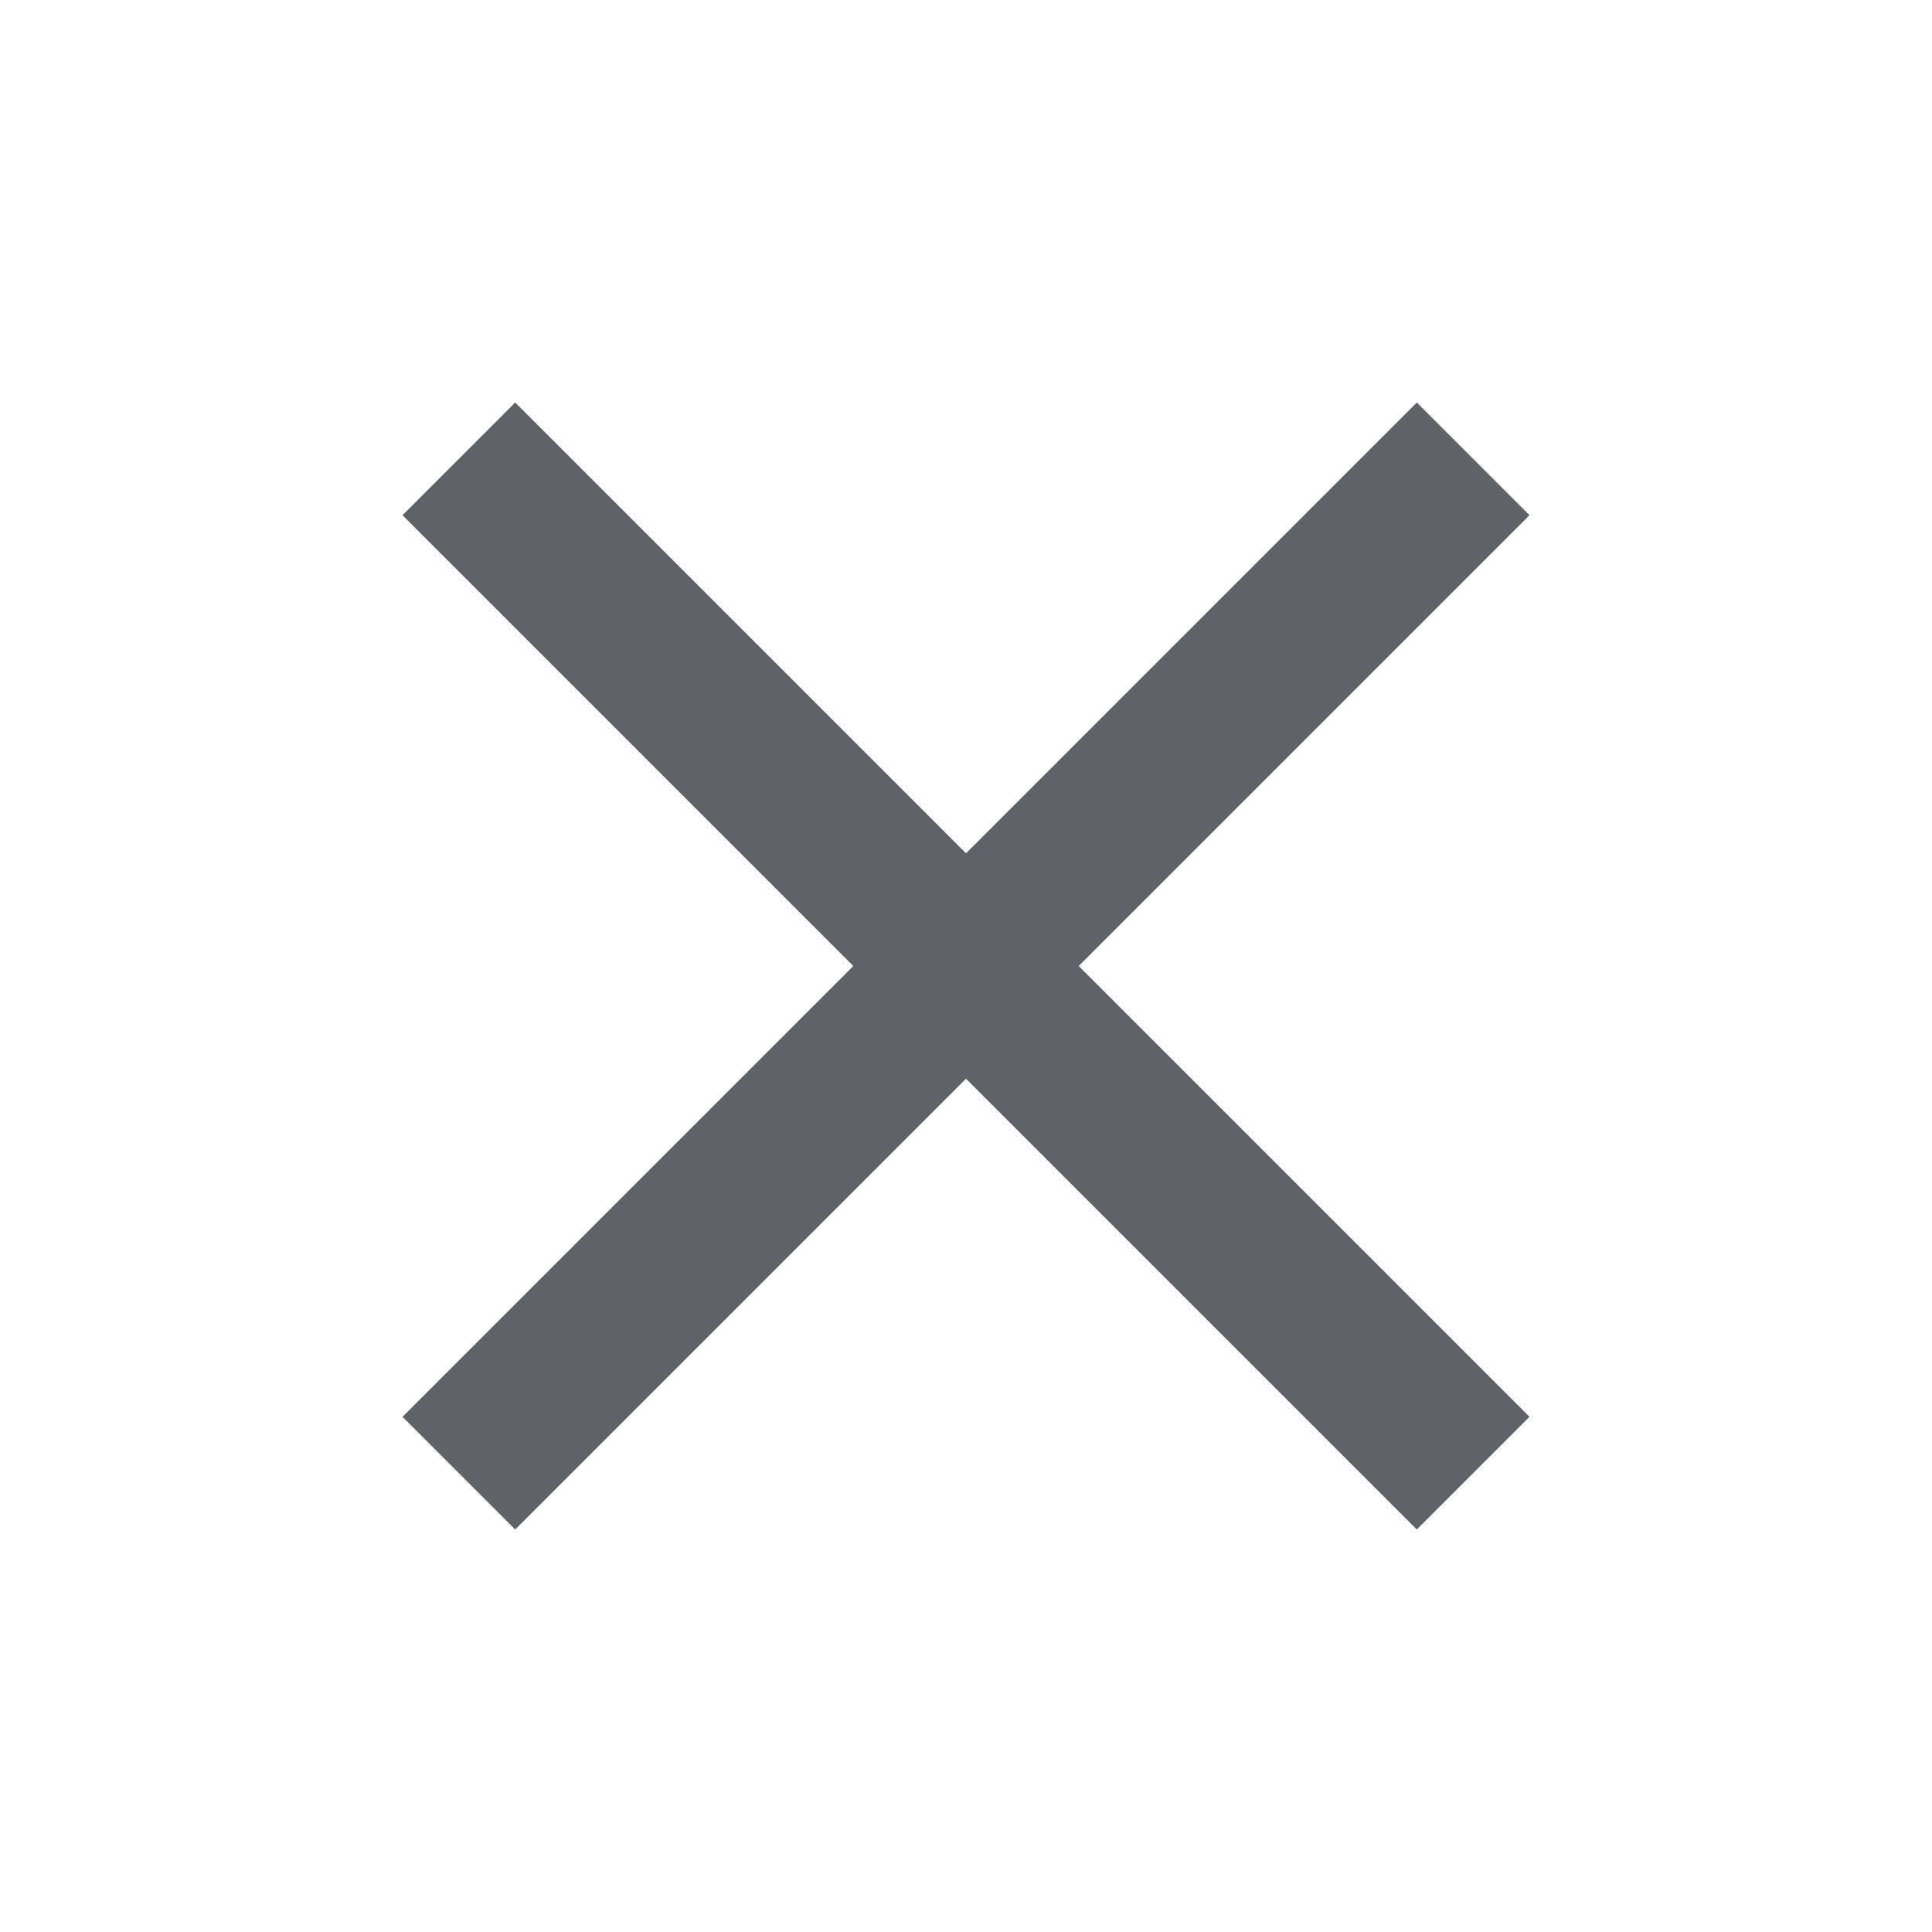
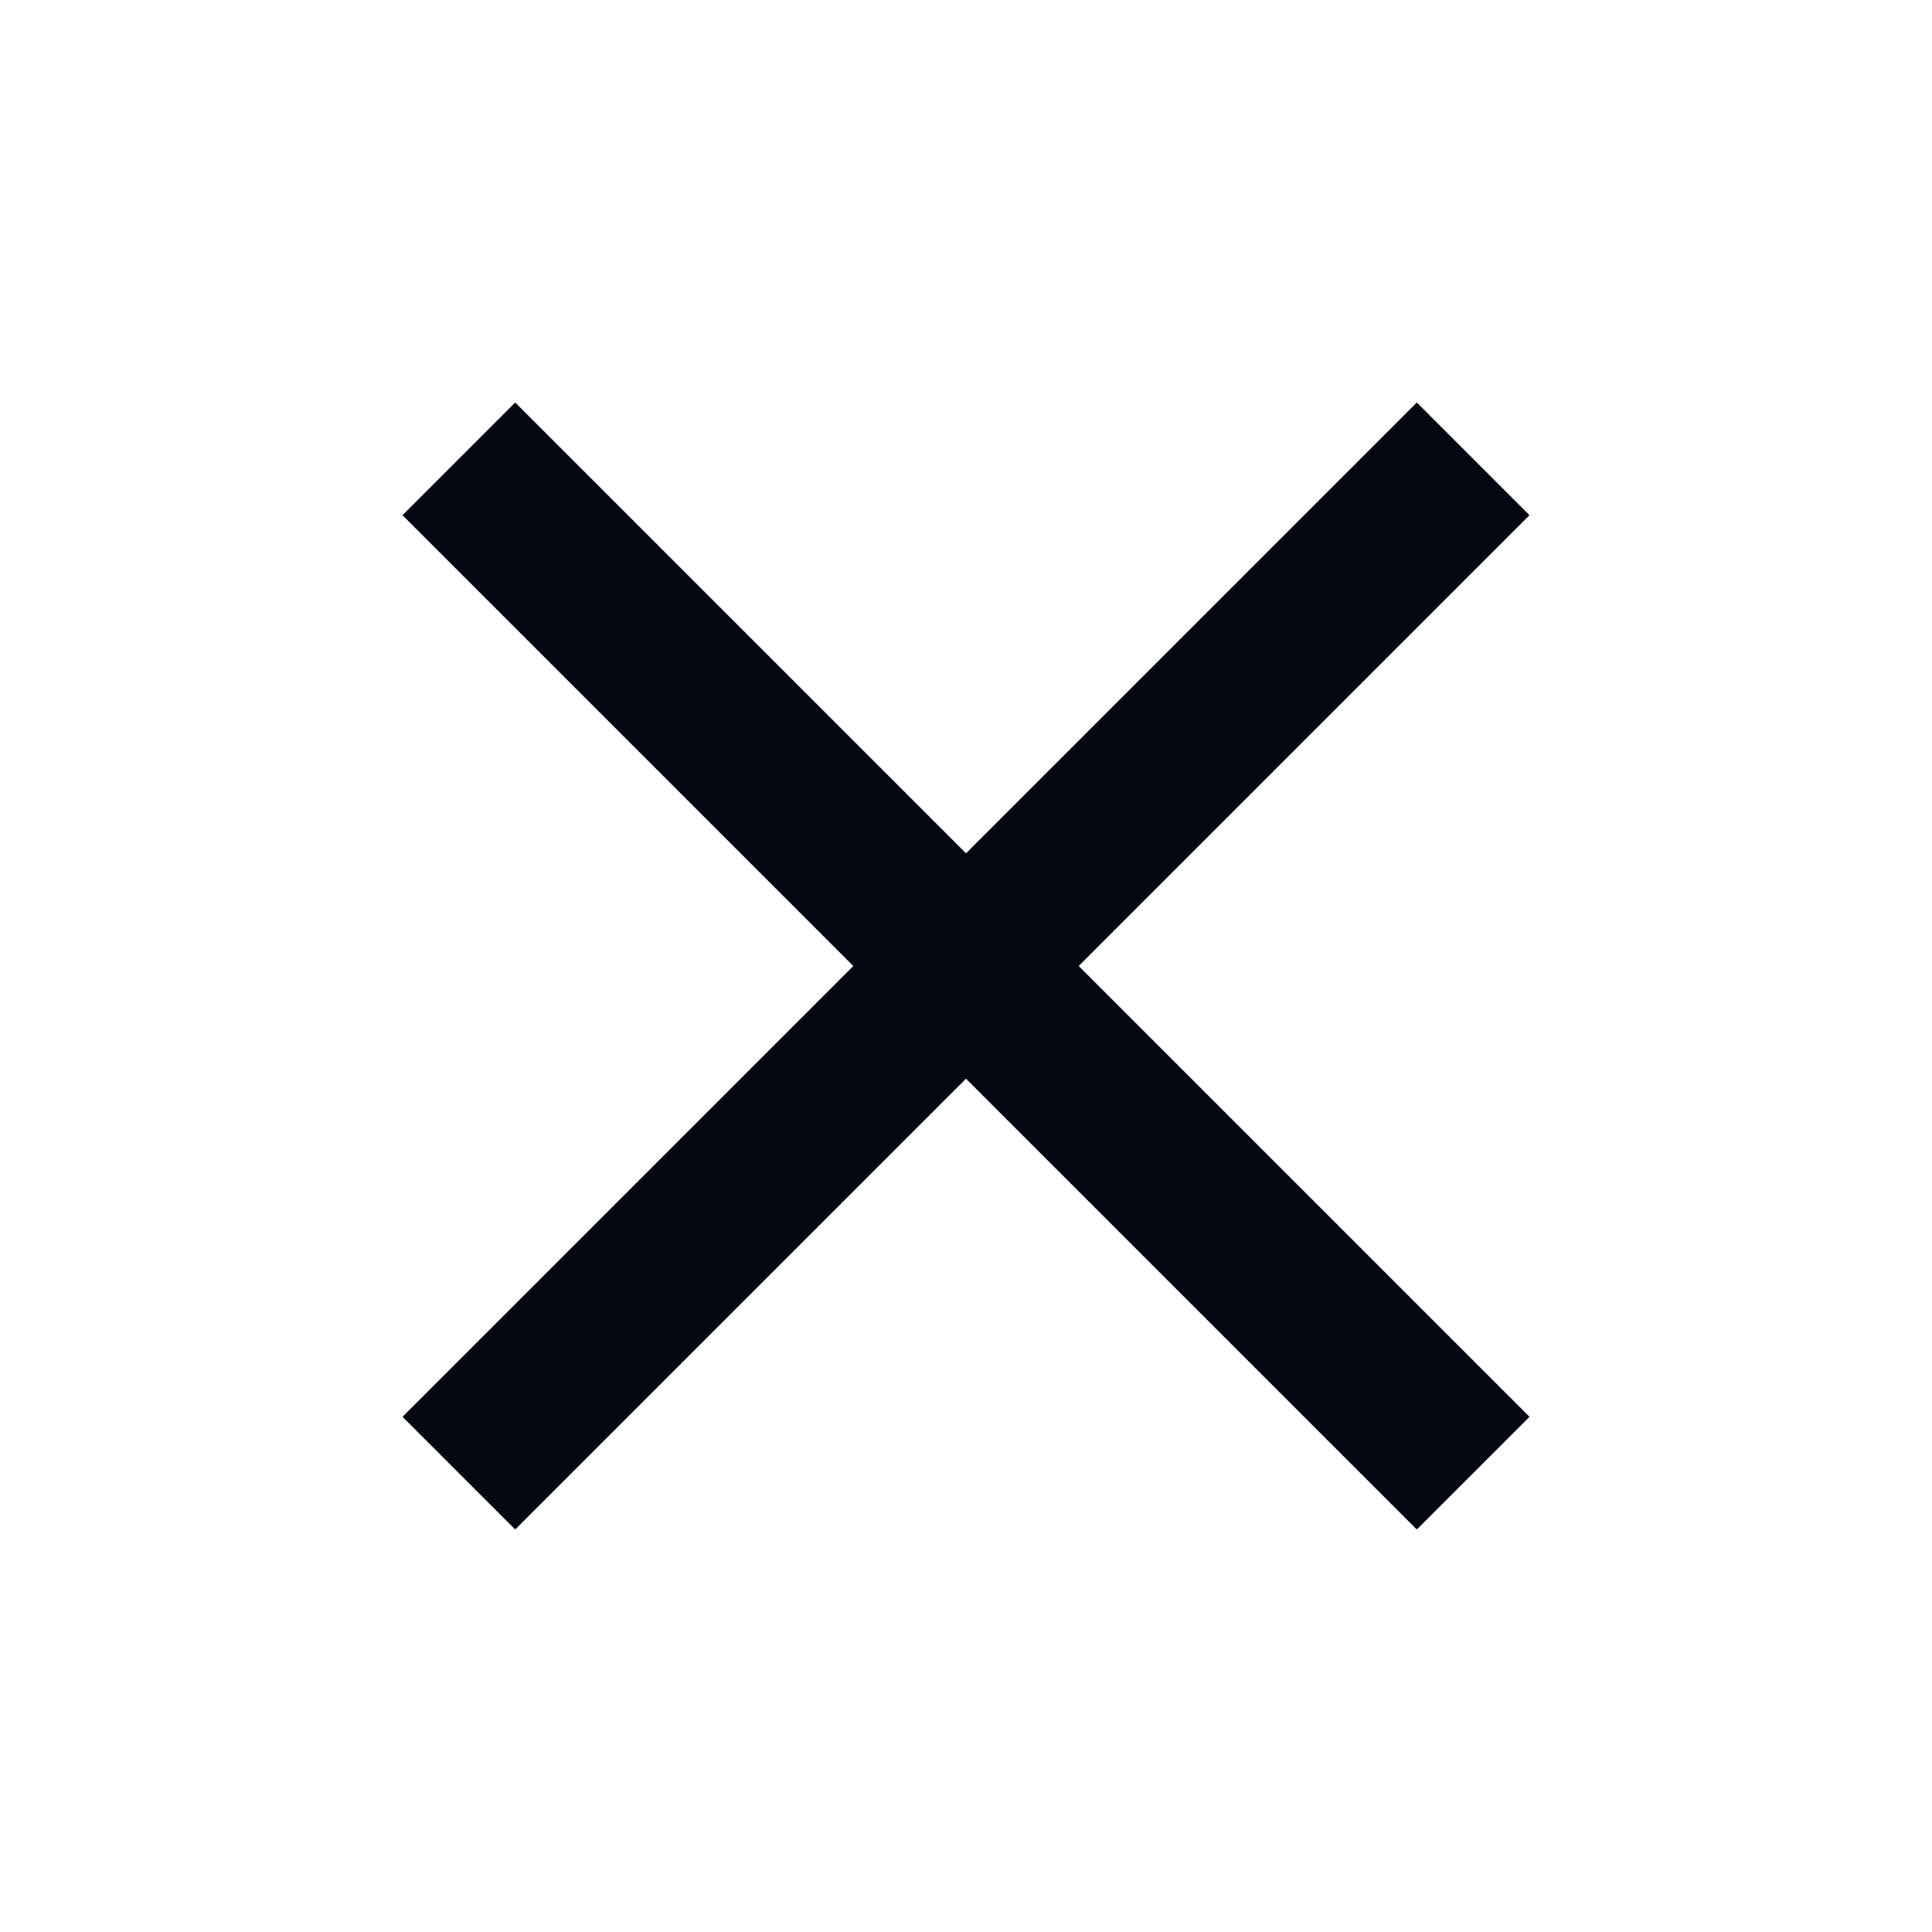
- <svg xmlns="http://www.w3.org/2000/svg" height="24px" viewBox="0 -960 960 960" width="24px" fill="#5f6368">
+ <svg xmlns="http://www.w3.org/2000/svg" height="20" viewBox="0 -960 960 960" width="20" fill="#030712">
  <path d="m256-200-56-56 224-224-224-224 56-56 224 224 224-224 56 56-224 224 224 224-56 56-224-224-224 224Z" />
</svg>
